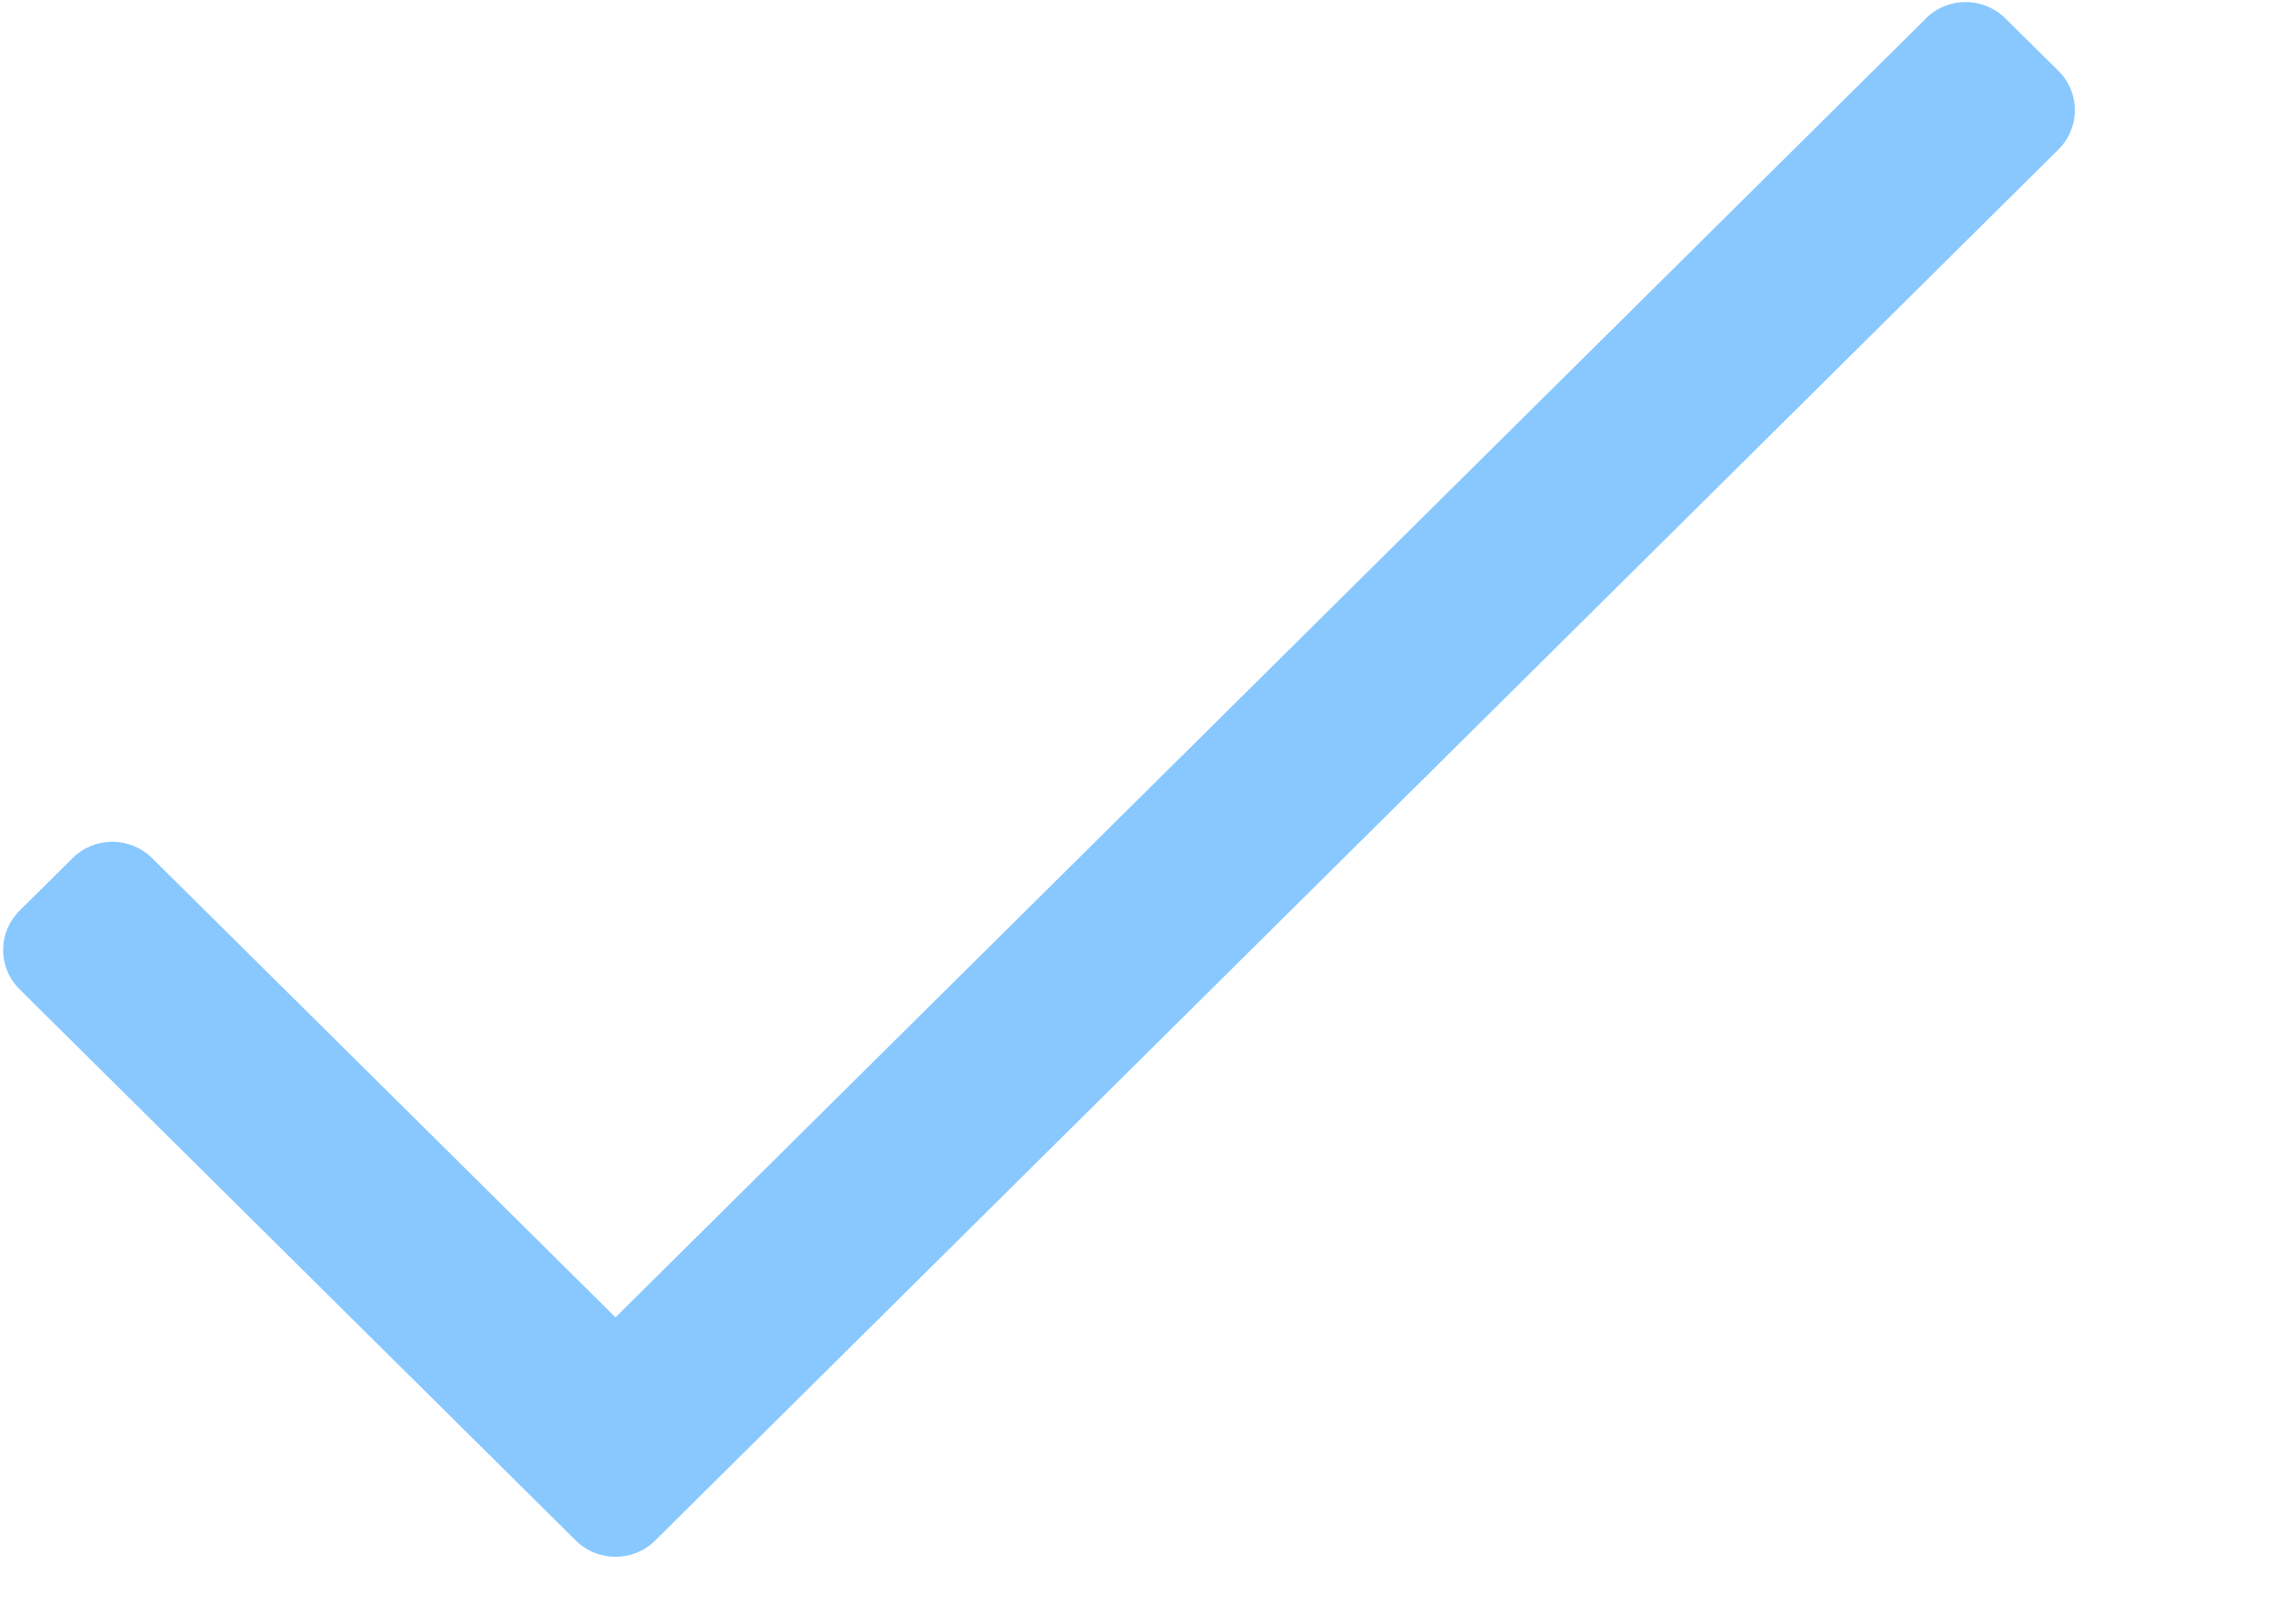
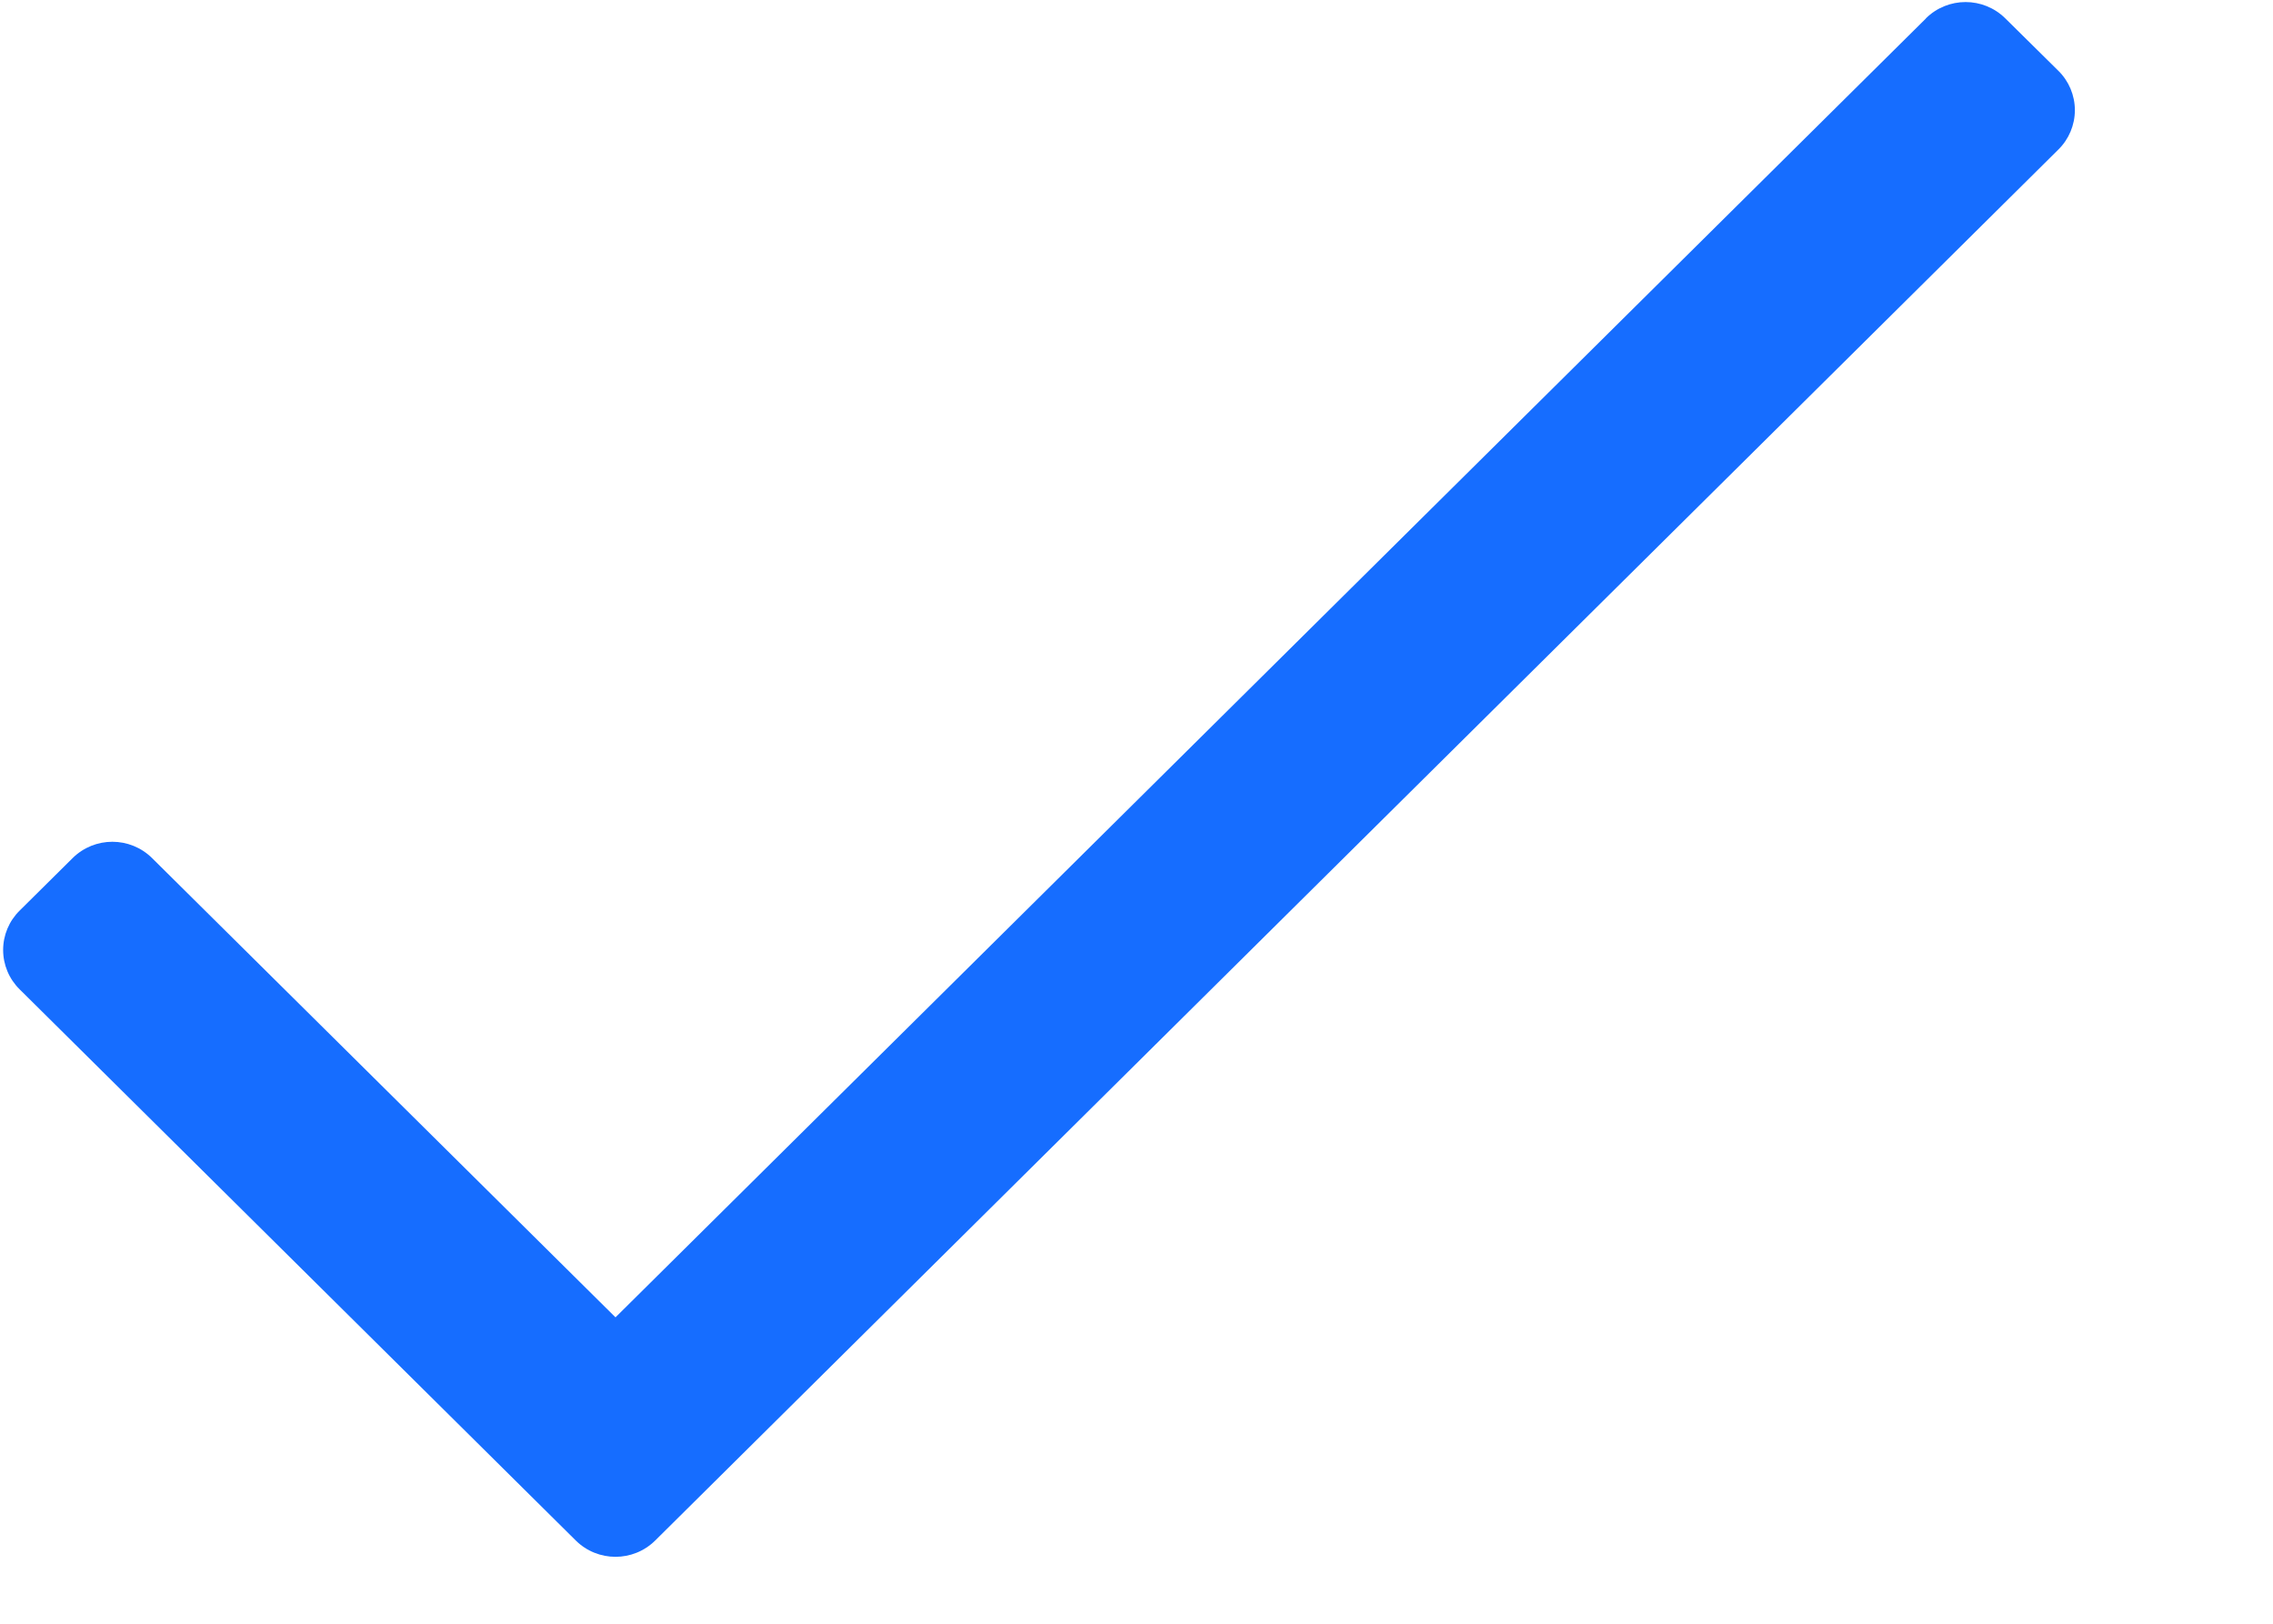
<svg xmlns="http://www.w3.org/2000/svg" width="14" height="10">
-   <path d="M11.863.113l-8.072 8L.937 5.285a.348.348 0 00-.49 0l-.326.323a.34.34 0 000 .485l3.425 3.394a.348.348 0 00.49 0L12.678.921a.34.34 0 000-.485l-.327-.323a.348.348 0 00-.489 0z" fill="#88C8FF" />
+   <path d="M11.863.113l-8.072 8L.937 5.285a.348.348 0 00-.49 0l-.326.323a.34.34 0 000 .485l3.425 3.394a.348.348 0 00.49 0L12.678.921a.34.34 0 000-.485l-.327-.323a.348.348 0 00-.489 0z" fill="#166dff" />
</svg>
